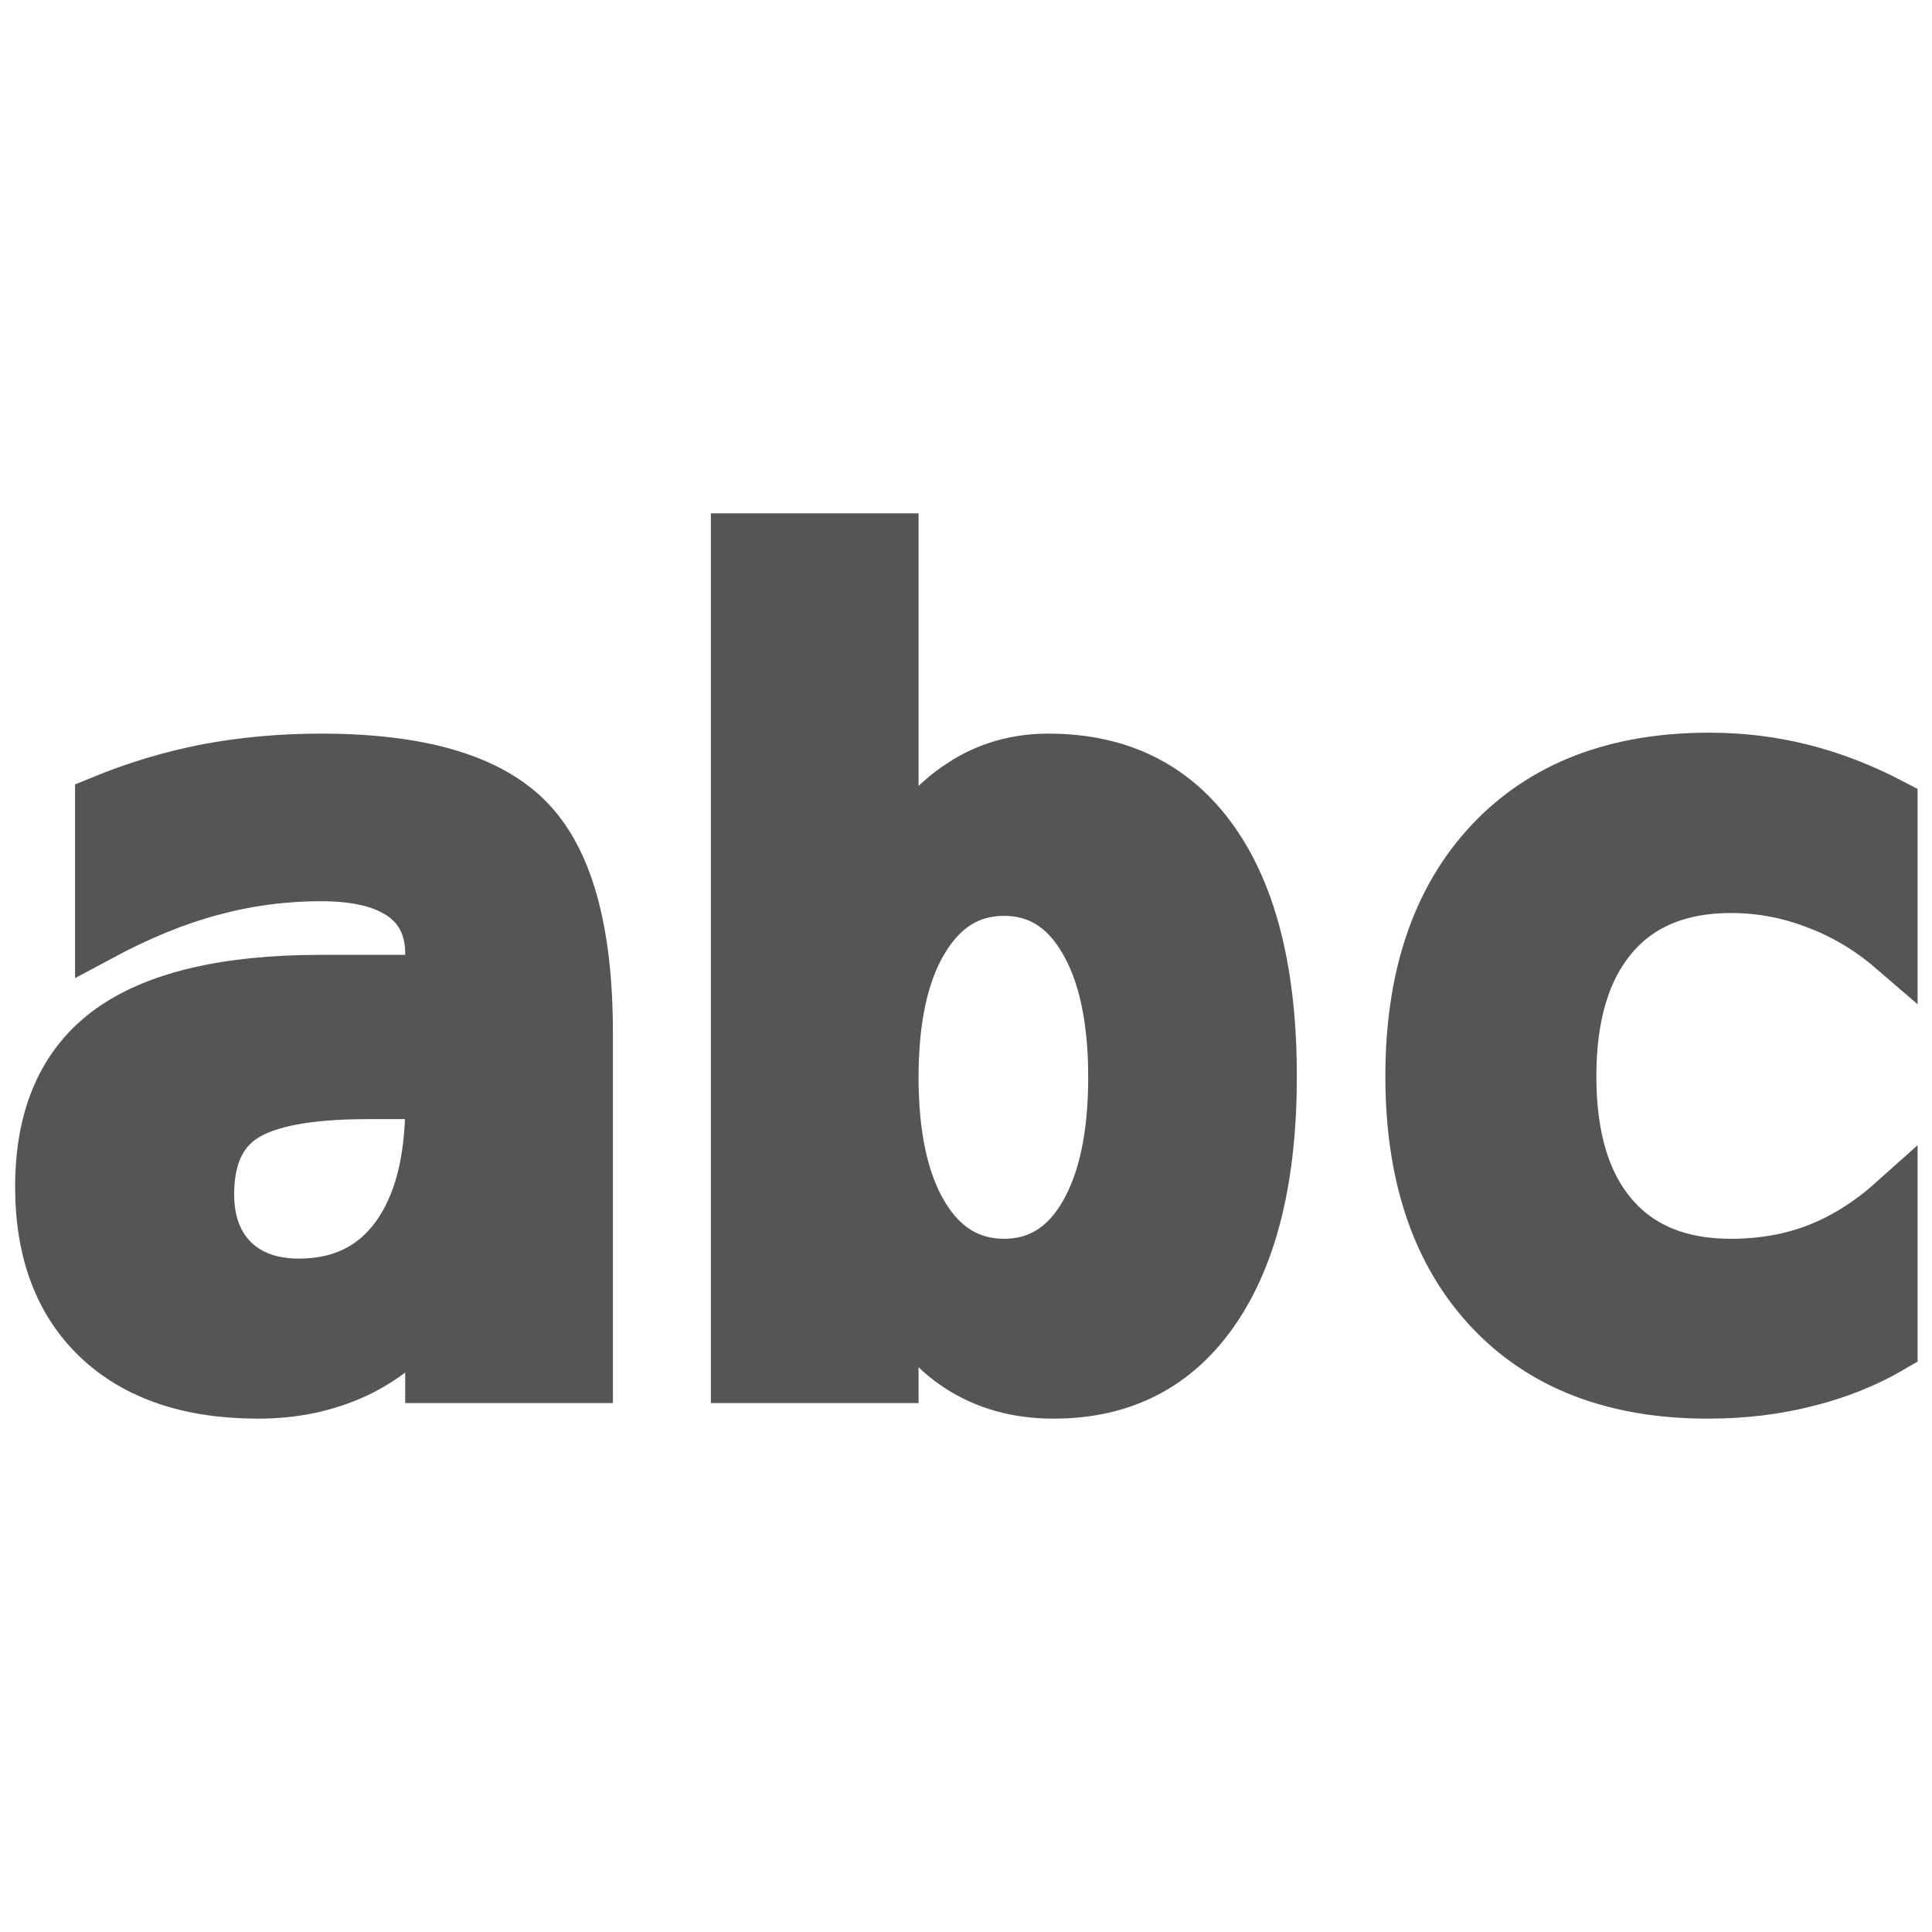
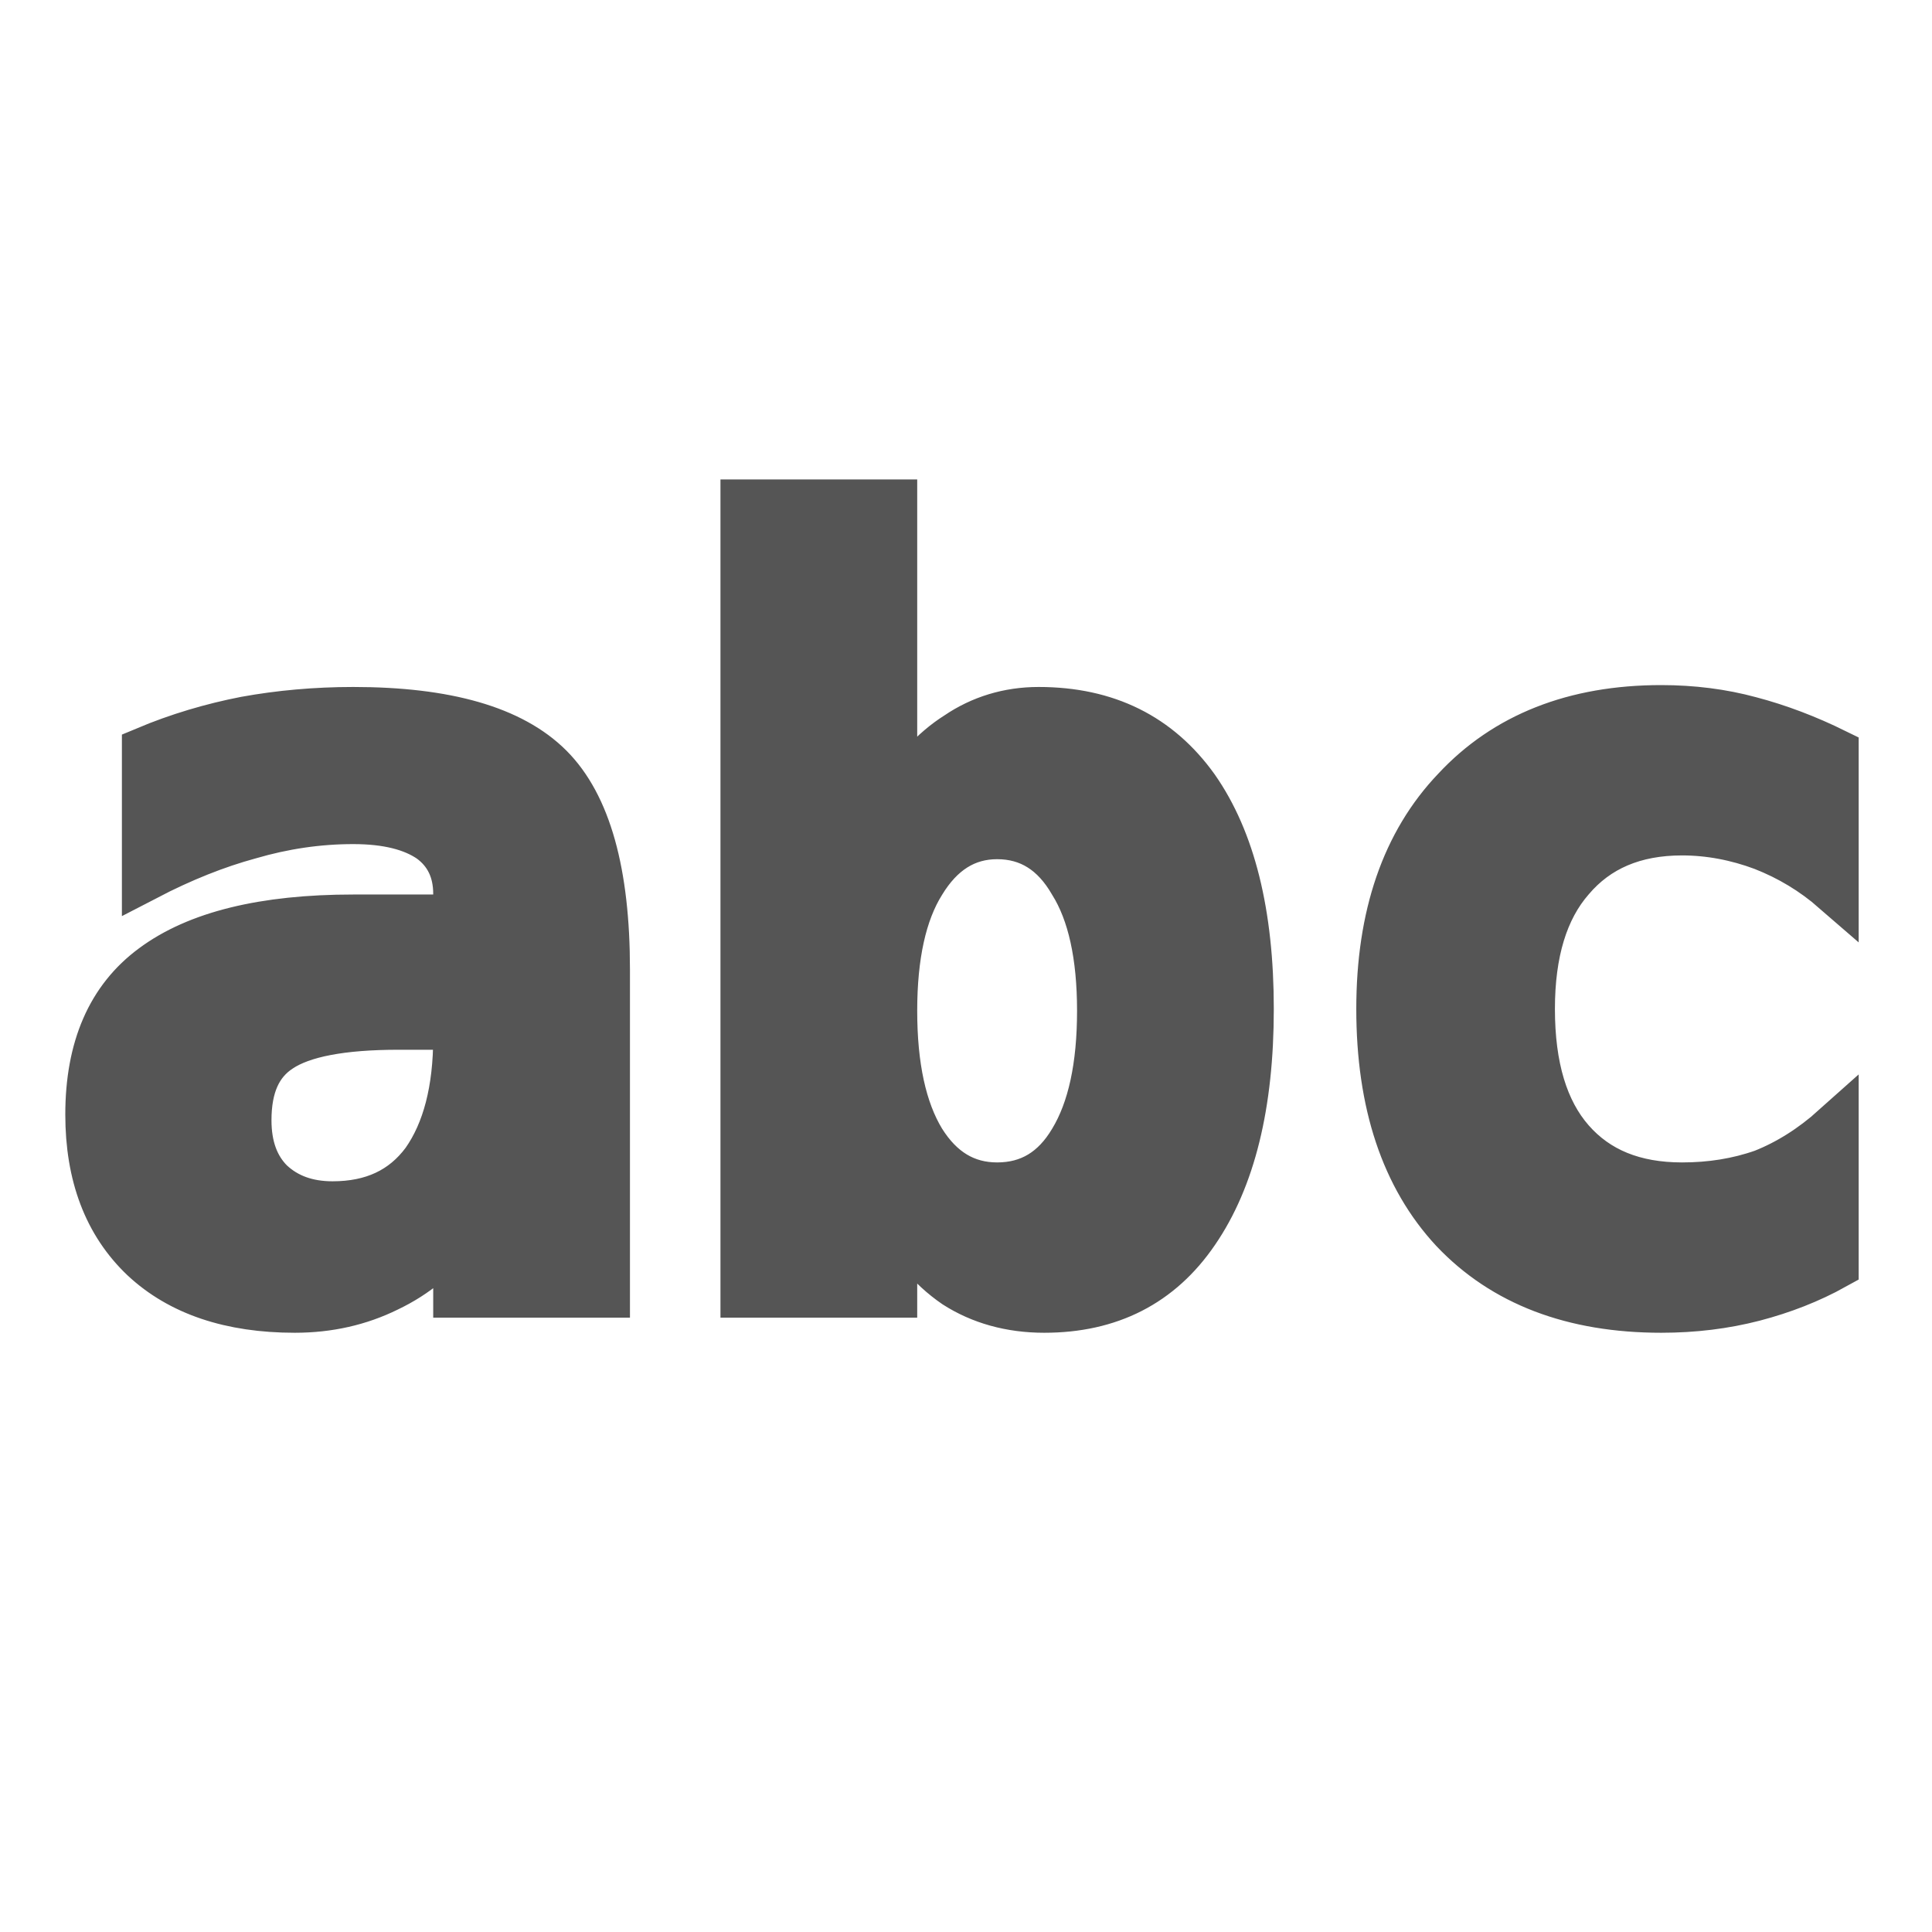
- <svg xmlns="http://www.w3.org/2000/svg" height="64" width="64">
-   <text transform="translate(0 32)" x="-.333" y="13.642" font-weight="700" font-size="36.594" font-family="DejaVu Sans Mono" letter-spacing="0" word-spacing="0" stroke="#555" stroke-width="1.677" fill="#555">
-     <tspan font-weight="bold" x="-.333" y="13.642">abc</tspan>
+ <svg xmlns="http://www.w3.org/2000/svg" height="16" width="16">
+   <text x=".346" y="10.715" font-weight="700" font-size="8.62" letter-spacing="0" word-spacing="0" font-family="DejaVu Sans Mono" fill="#555" stroke="#555" stroke-width=".395">
+     <tspan x=".346" y="10.715">abc</tspan>
  </text>
</svg>
